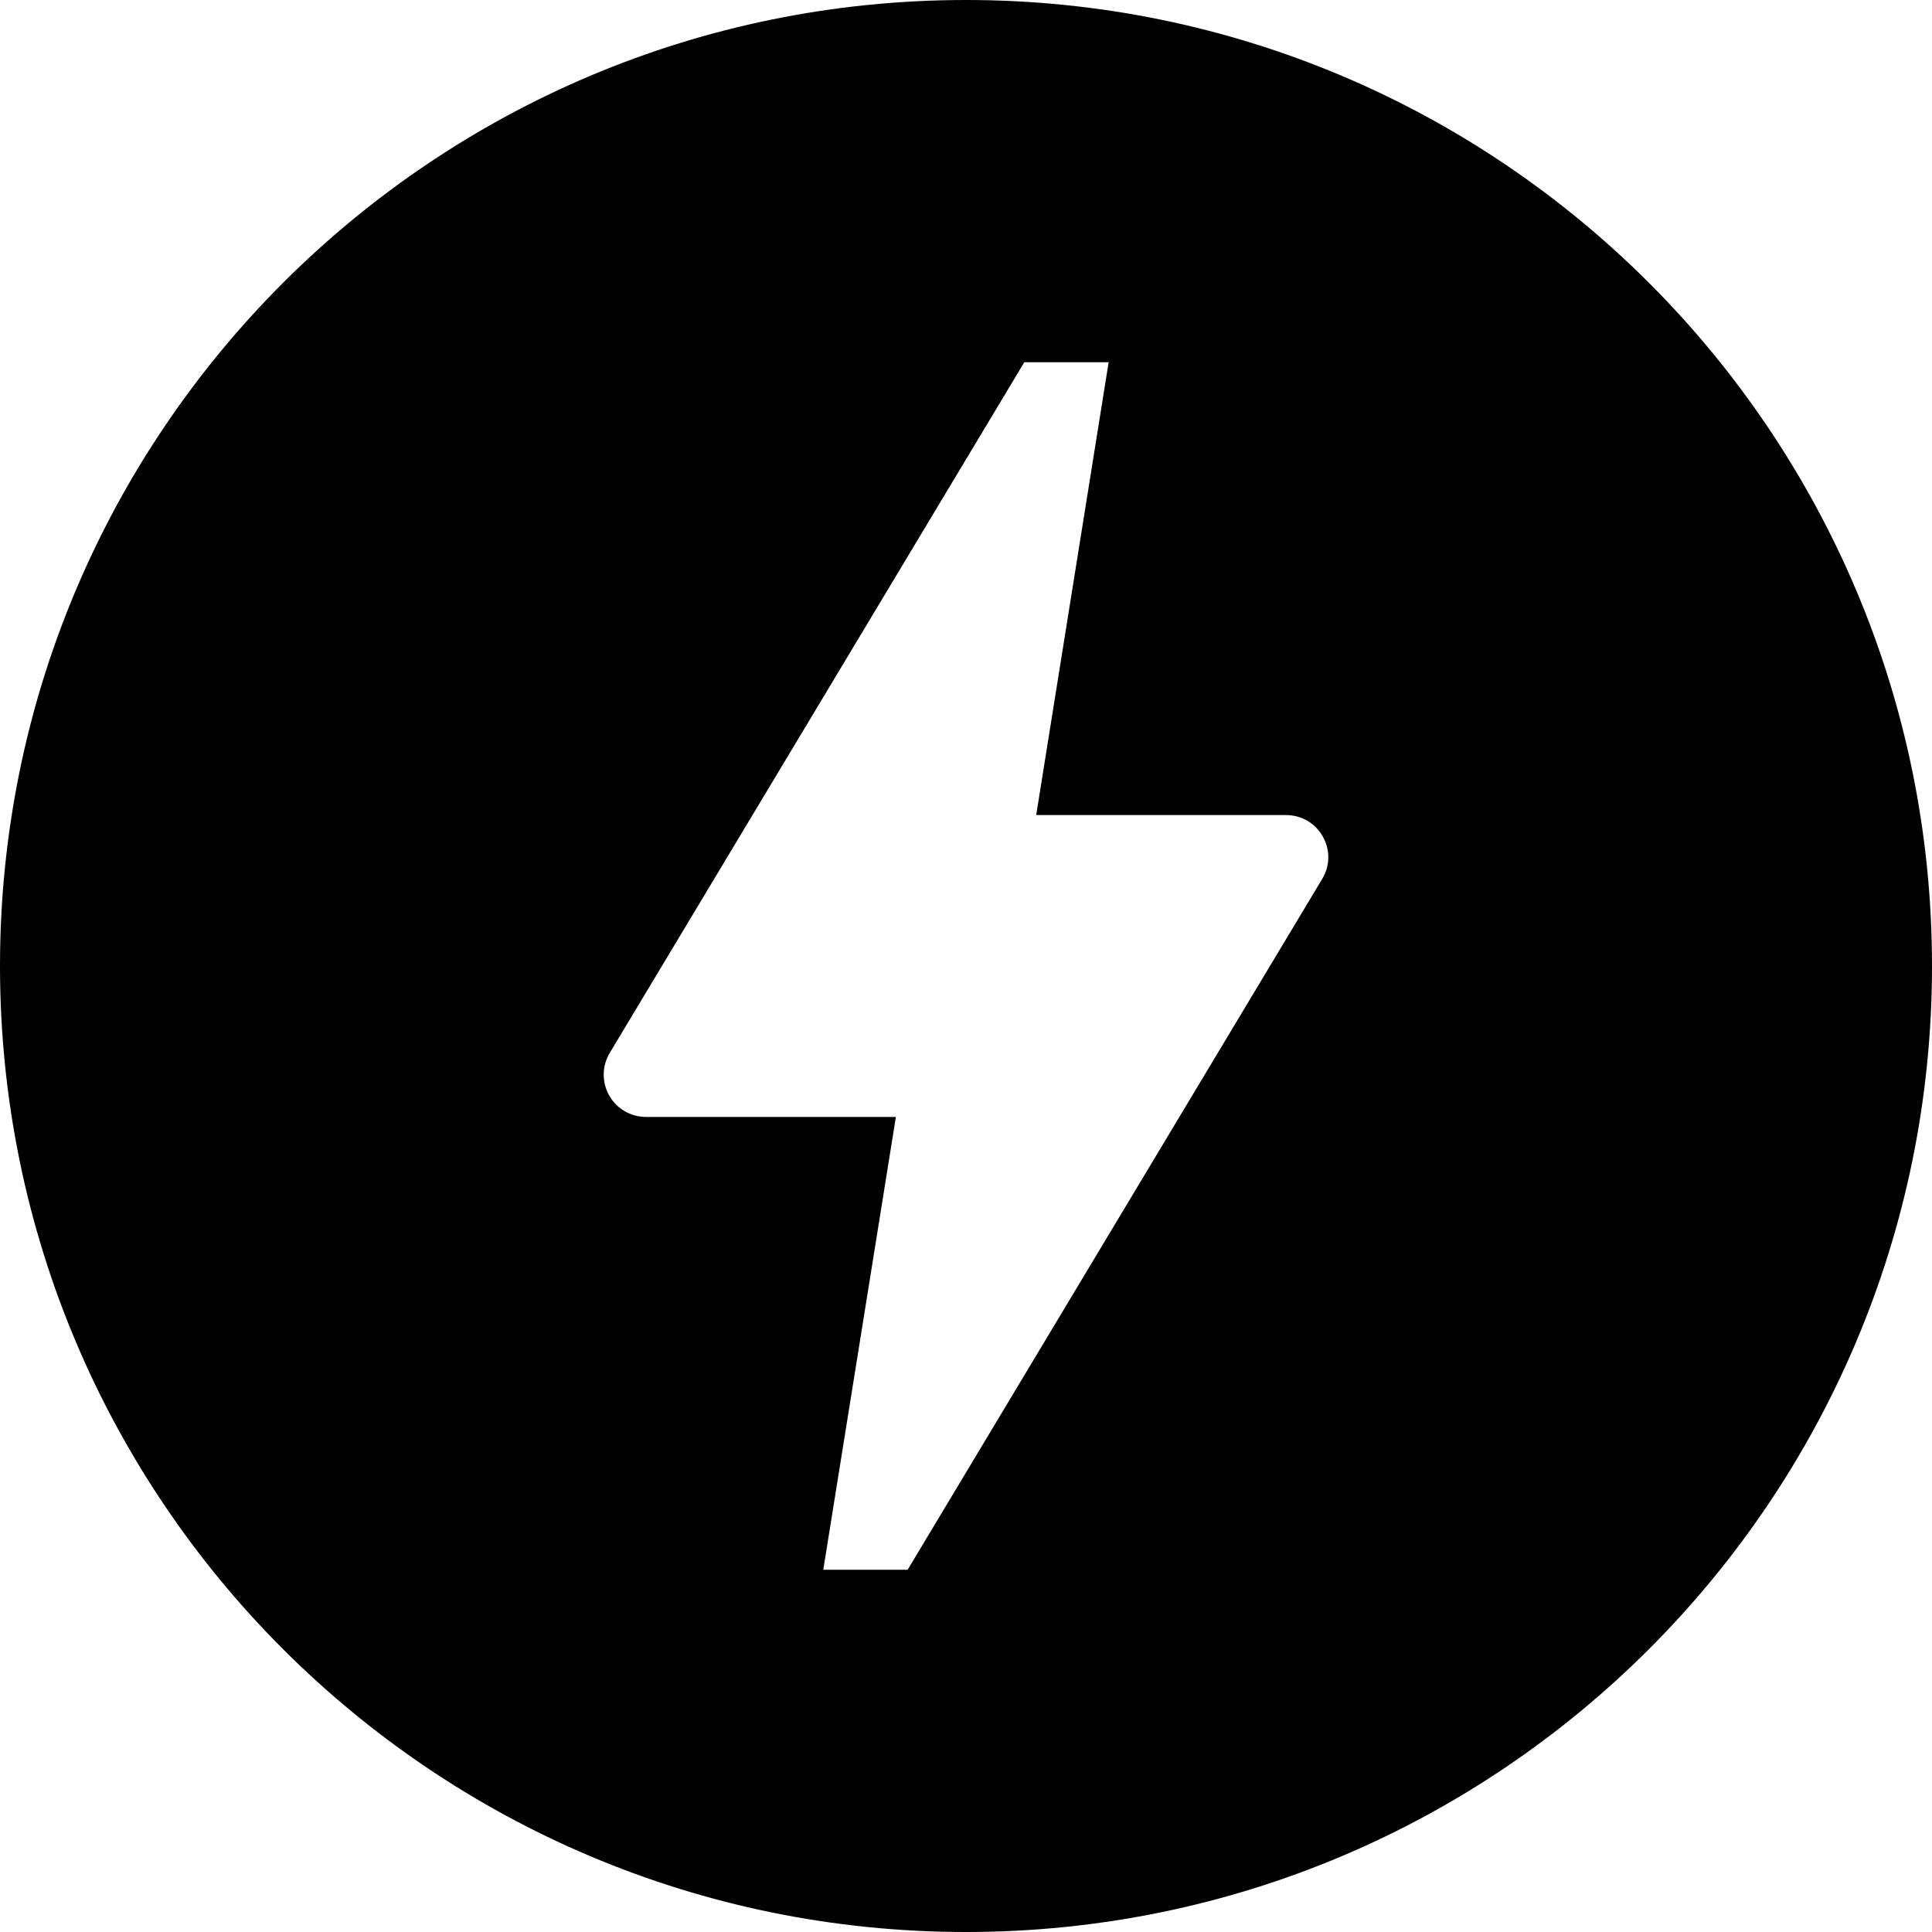
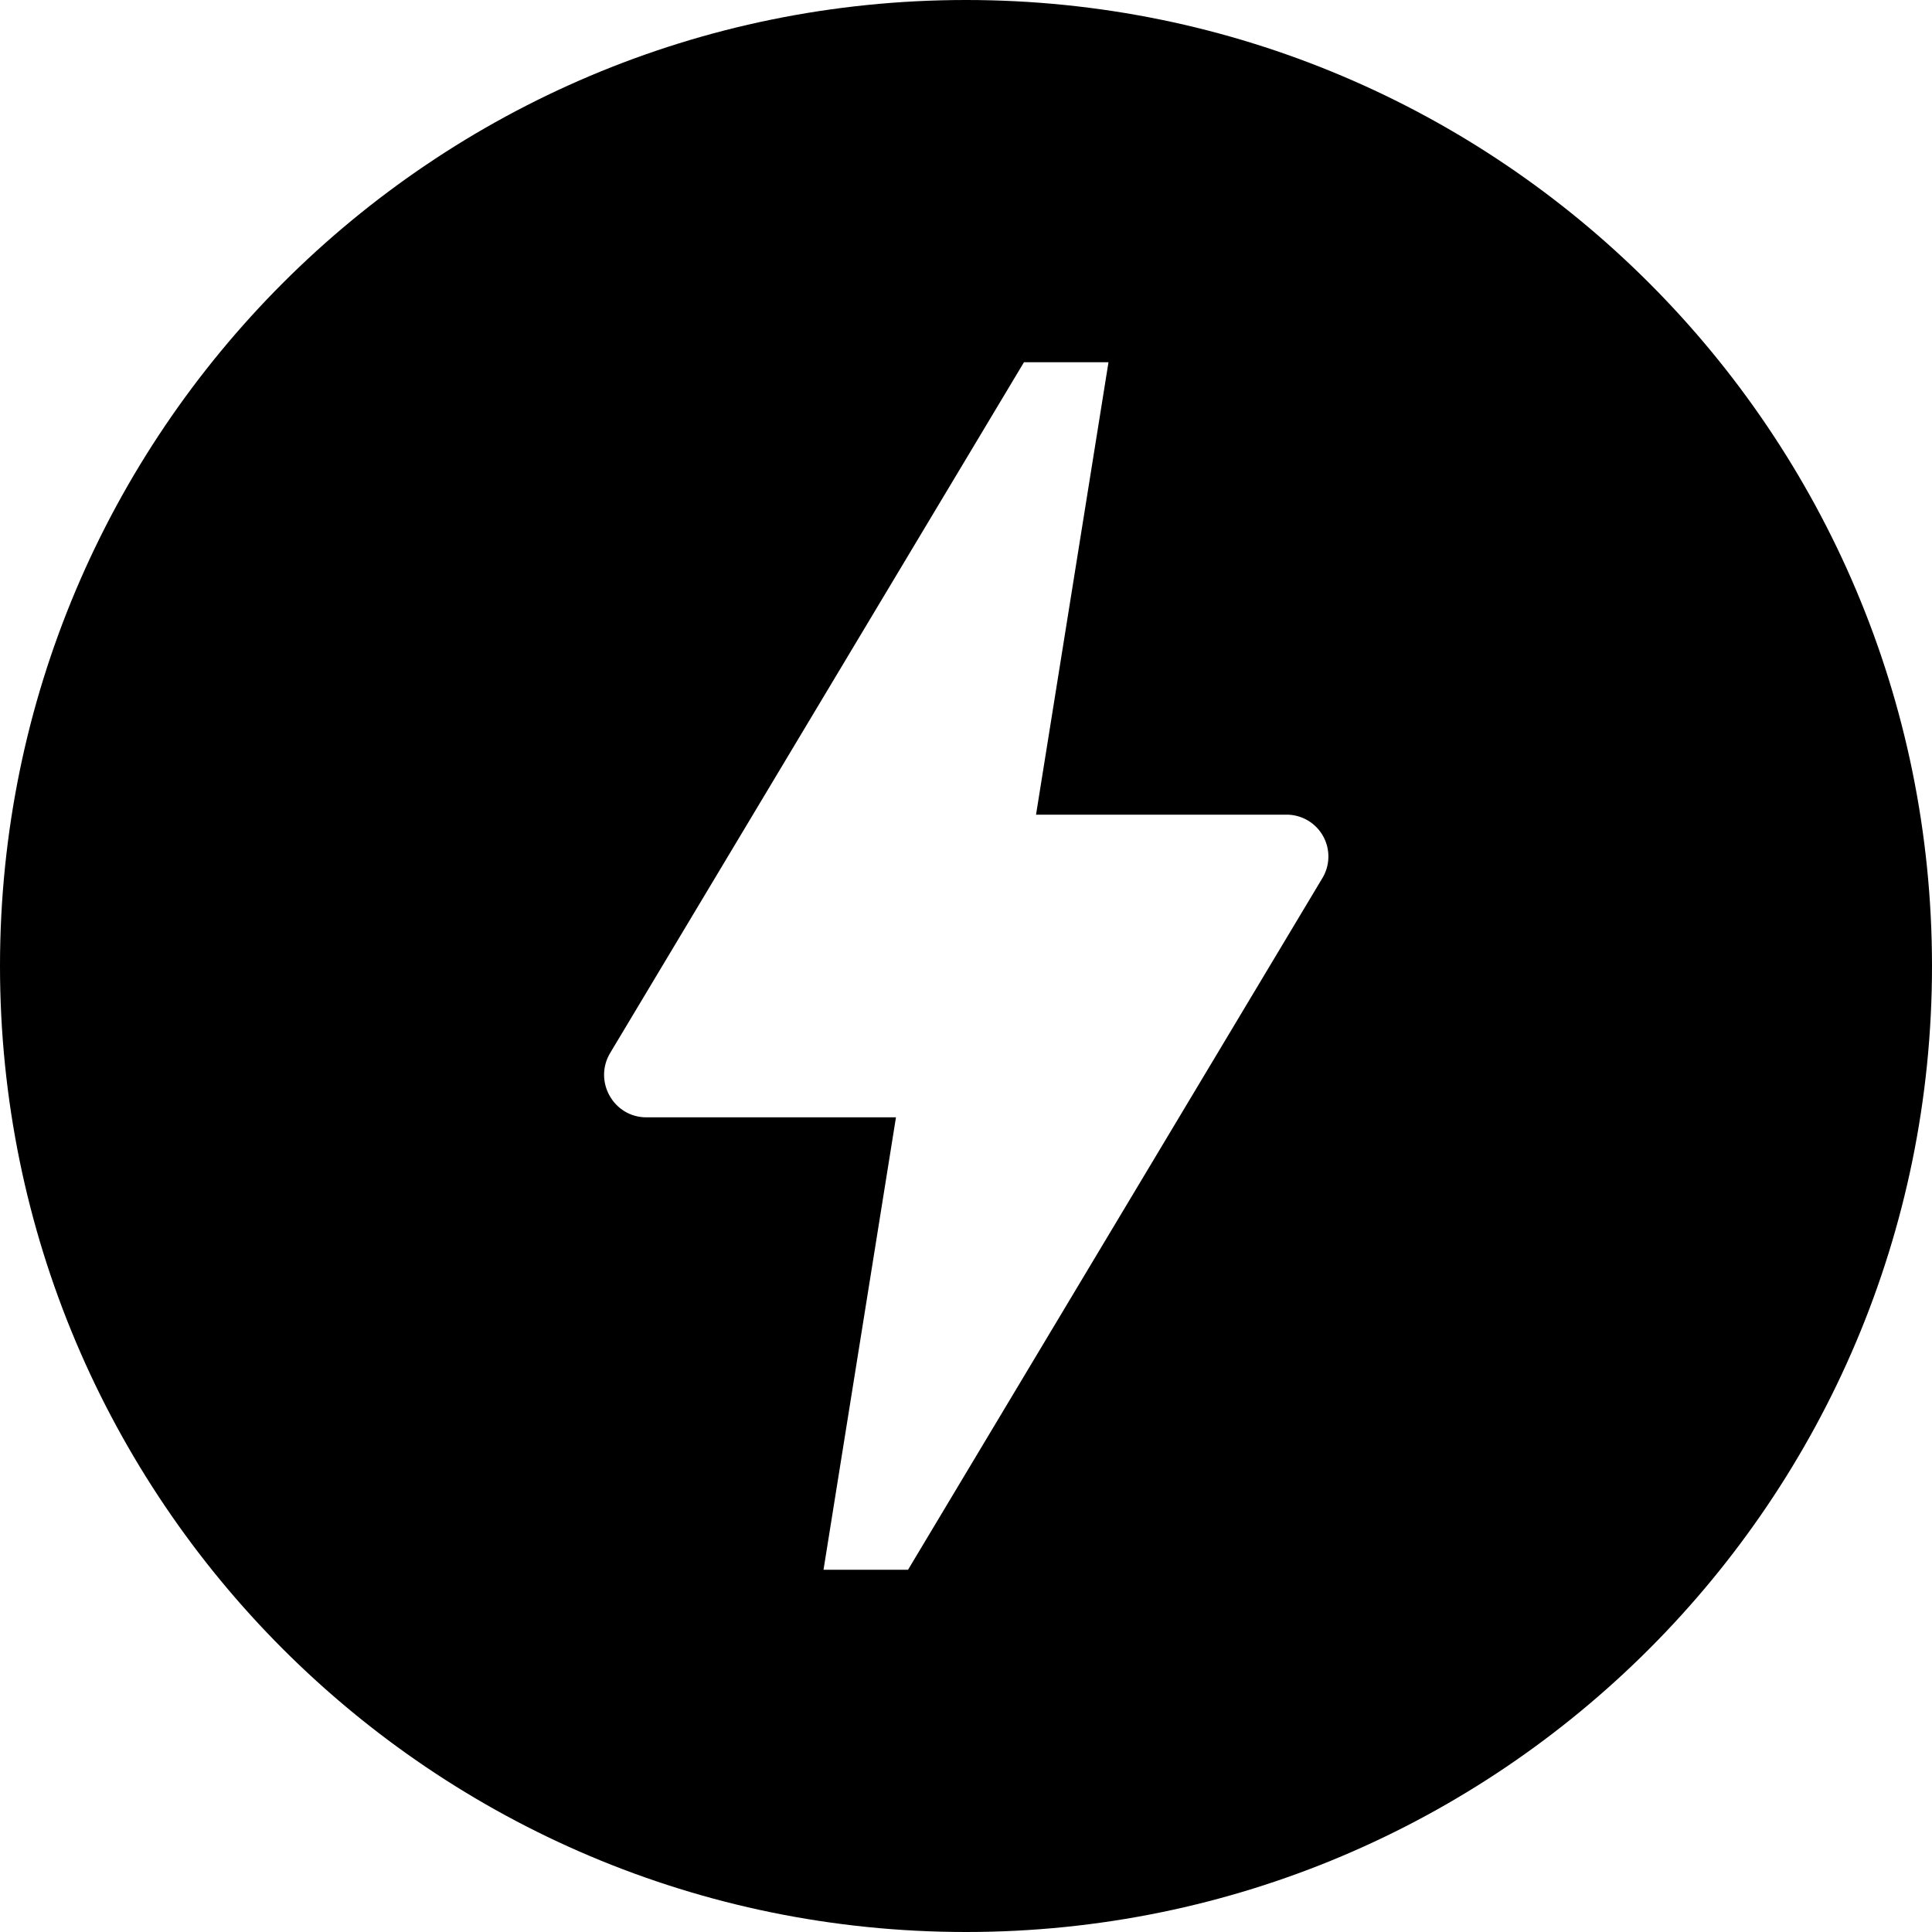
<svg xmlns="http://www.w3.org/2000/svg" width="24" height="24">
-   <path d="m16.424 10.92-5.149 8.58h-1.048l.902-5.625H8.024a.525.525 0 0 1-.449-.796L12.724 4.5h1.048l-.9 5.625h3.102c.41 0 .662.445.45.795M12 0C5.373 0 0 5.372 0 12c0 6.627 5.373 12 12 12s12-5.373 12-12c0-6.628-5.373-12-12-12" />
+   <path d="M12 0a12 12 0 1 1 0 24 12 12 0 0 1 0-24m4.42 10.92a.52.52 0 0 0-.45-.8h-3.1l.9-5.62h-1.05l-5.14 8.58c-.21.35.04.8.45.8h3.1l-.9 5.62h1.05z" />
</svg>
